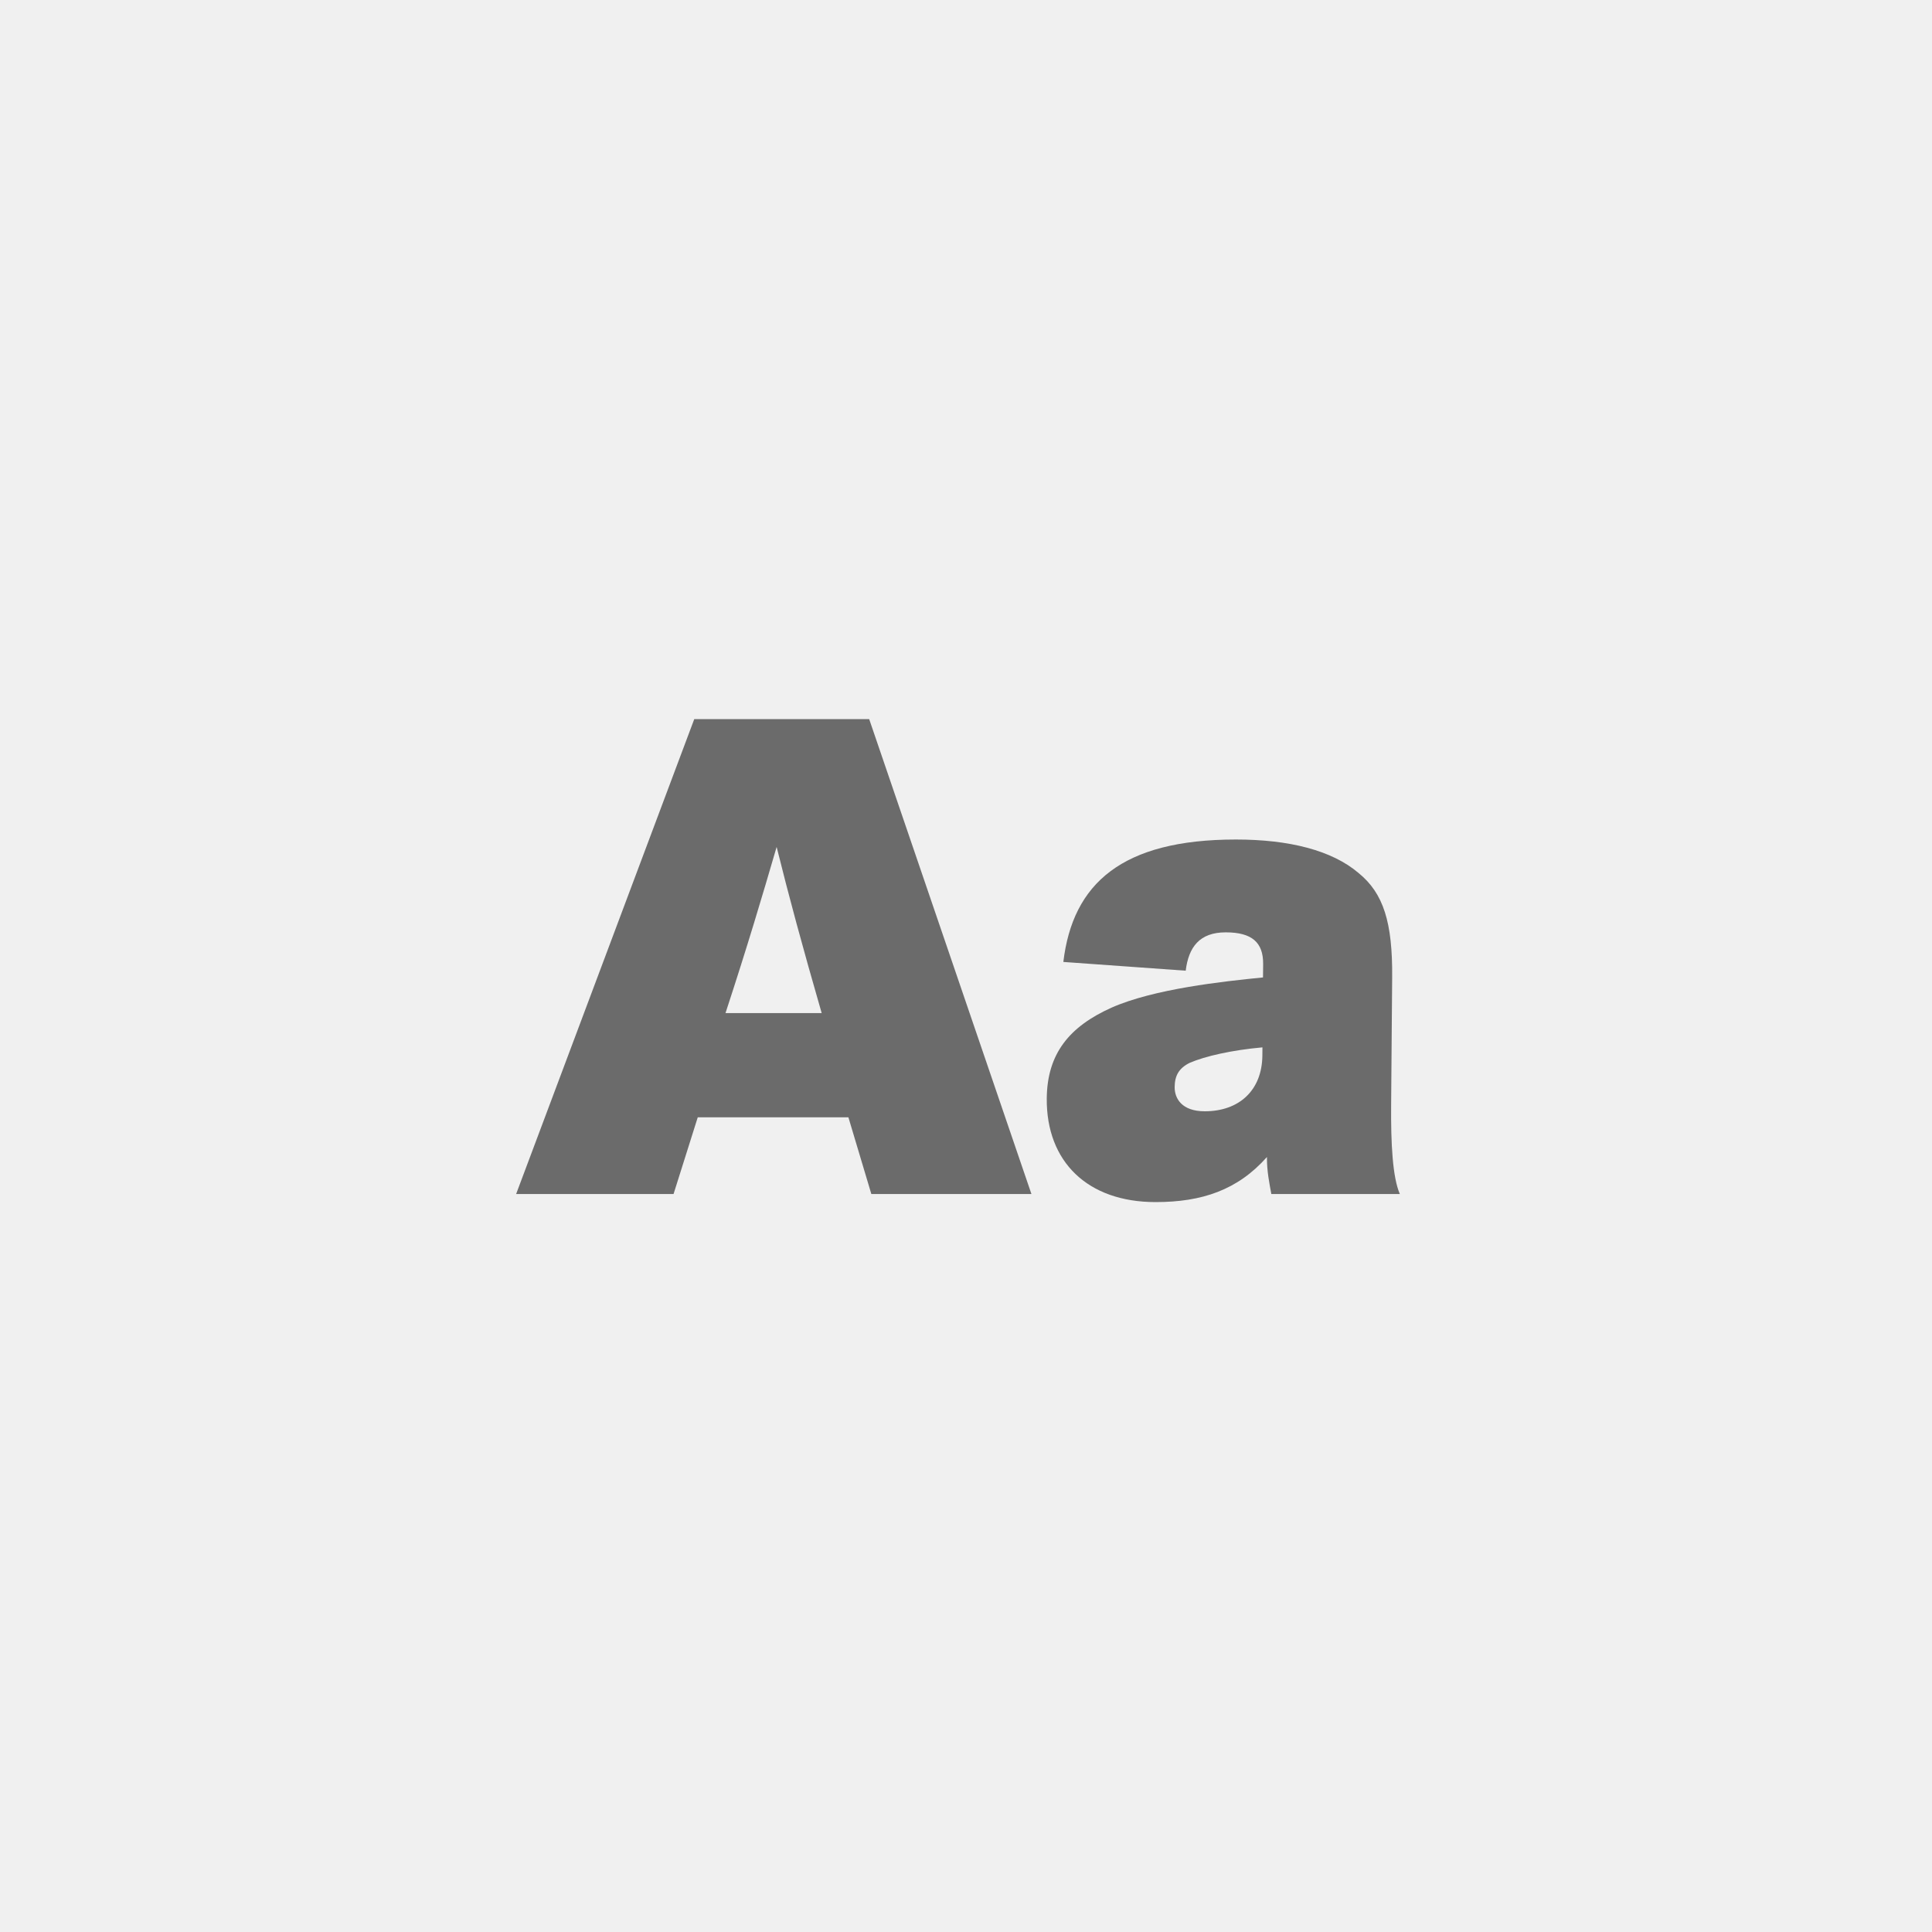
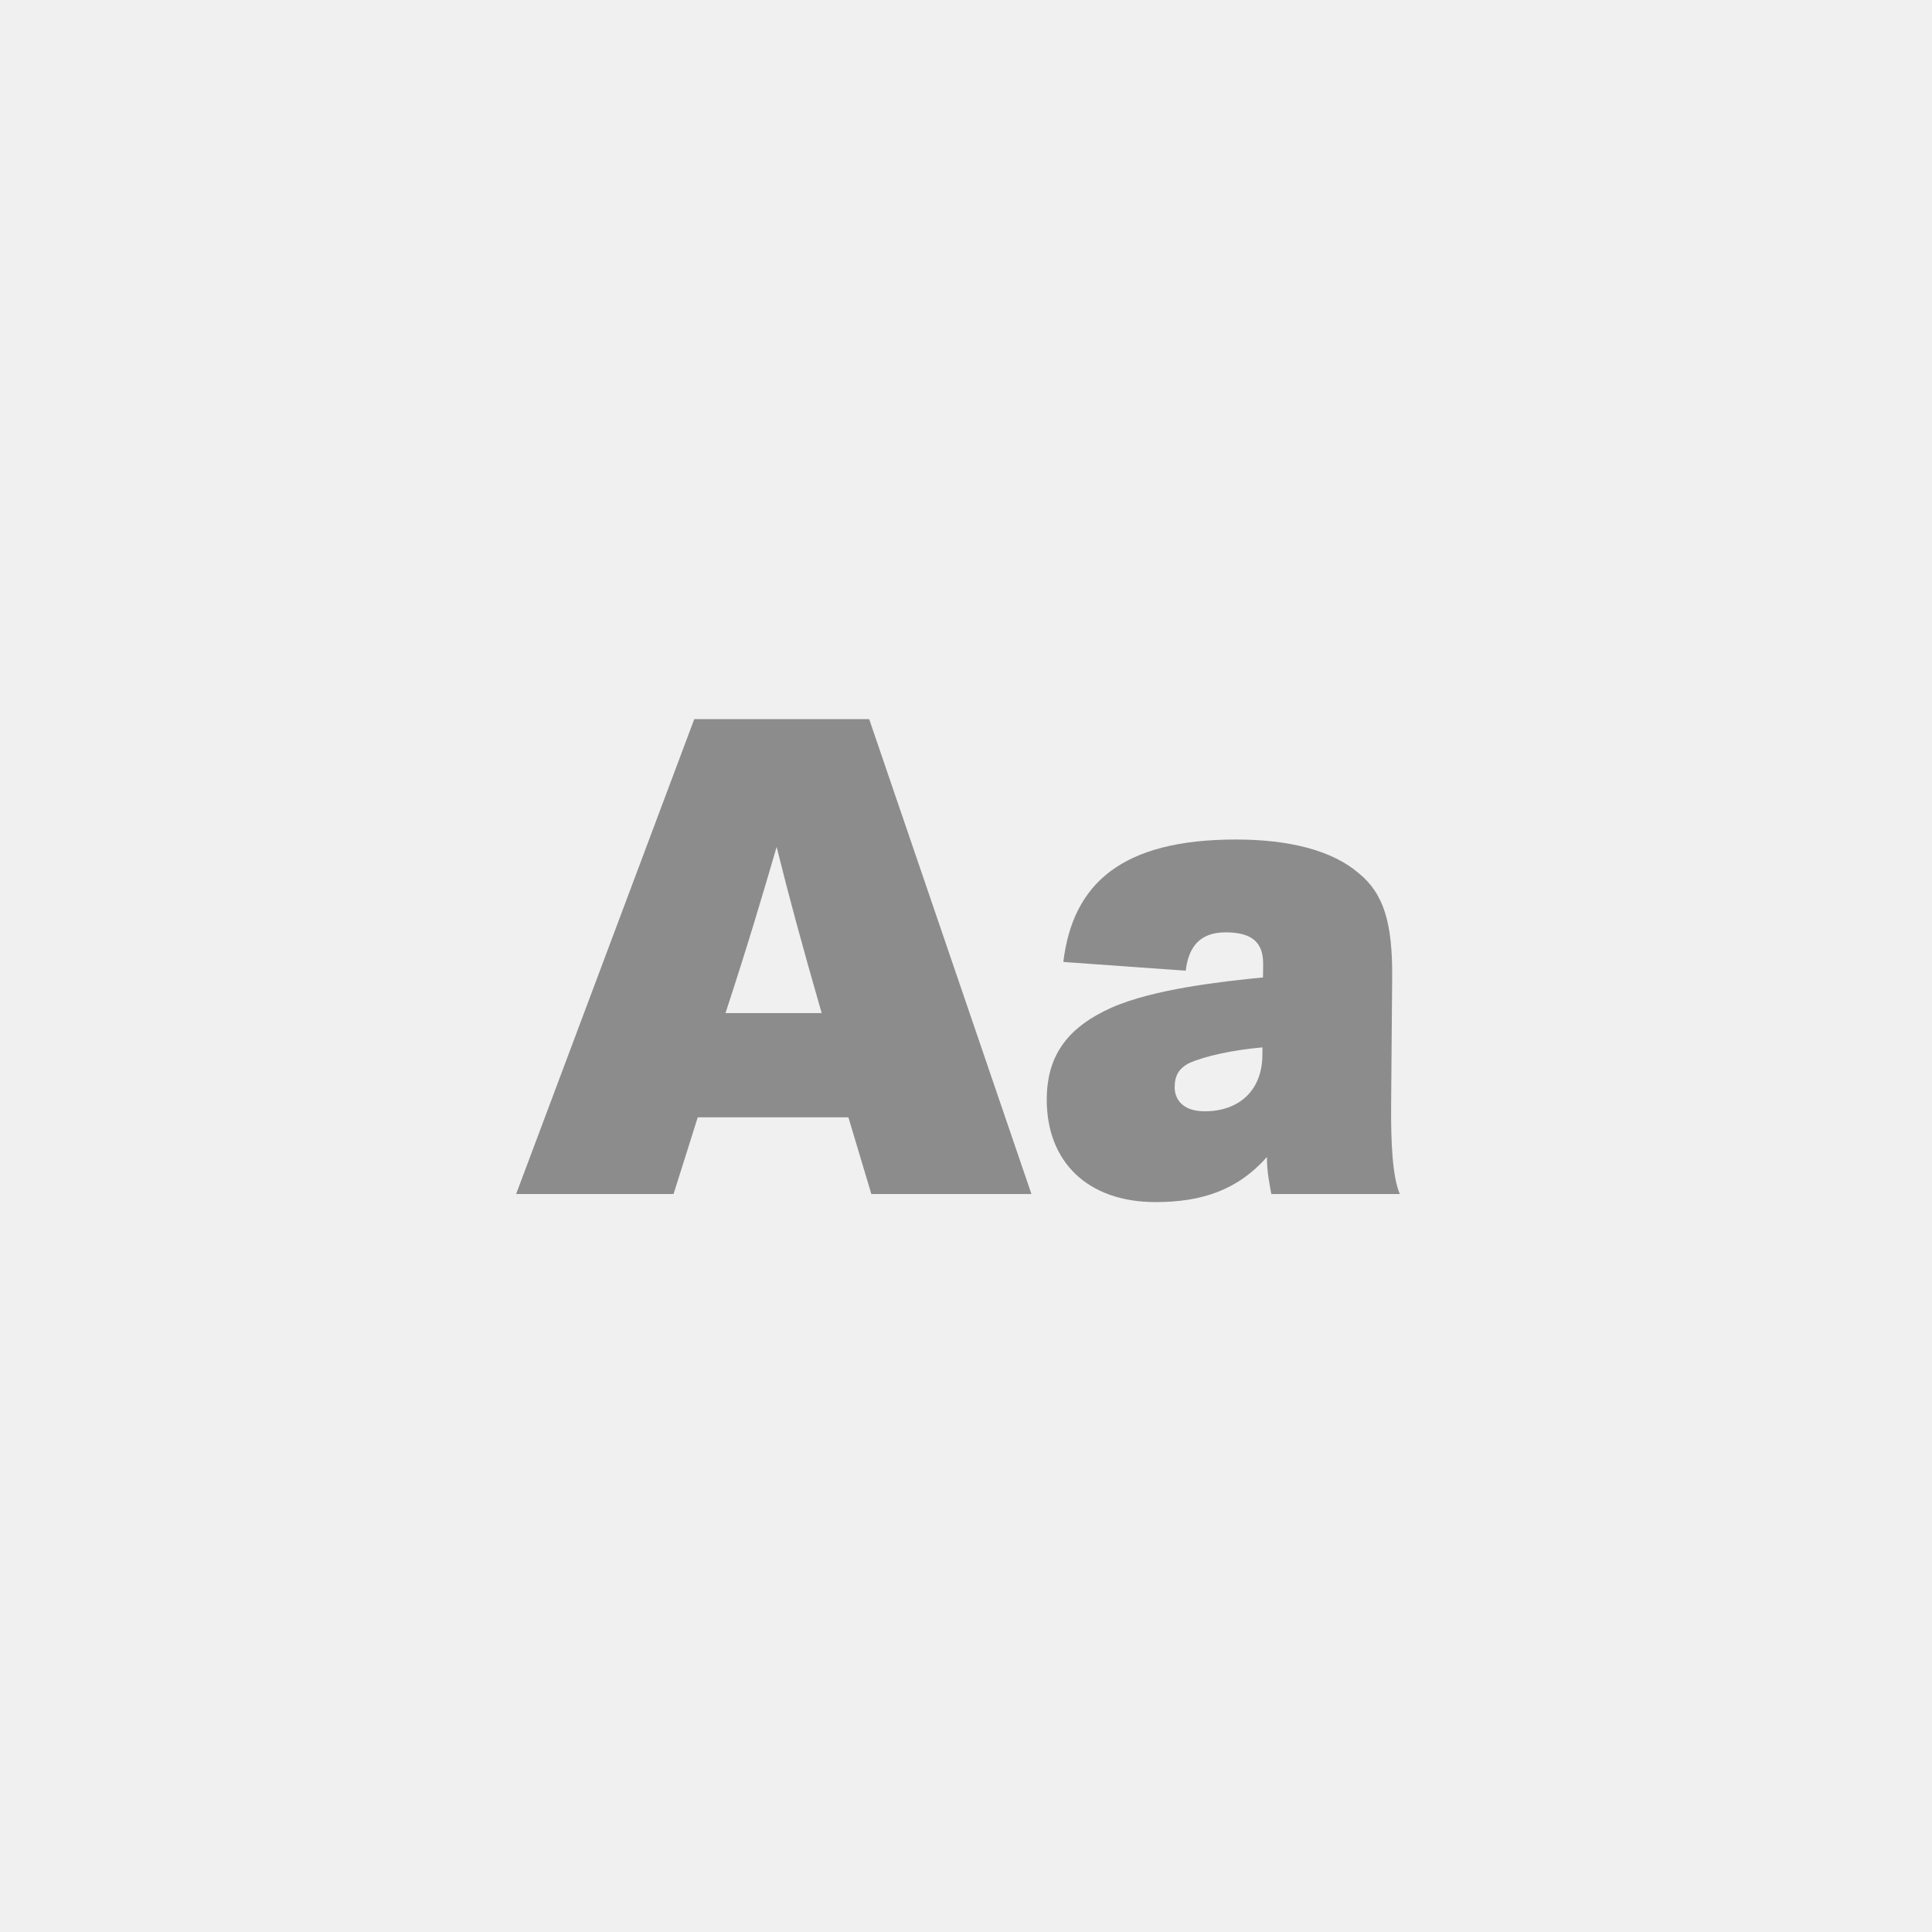
<svg xmlns="http://www.w3.org/2000/svg" width="60" height="60" viewBox="0 0 60 60" fill="none">
-   <g clip-path="url(#clip0_2786_2834)">
-     <path d="M32.032 37.081L26.993 22.332H21.561L16.029 37.081H20.918L21.669 34.7H26.348L27.06 37.081H32.032ZM22.531 31.462C23.216 29.373 23.668 27.848 24.119 26.302C24.503 27.848 24.909 29.352 25.518 31.462H22.531Z" fill="#6B6B6B" />
-     <path d="M39.346 35.932C39.342 36.371 39.422 36.747 39.482 37.081H43.473C43.247 36.559 43.193 35.514 43.203 34.303L43.235 30.355C43.249 28.642 42.964 27.743 42.196 27.116C41.367 26.406 40.032 26.072 38.382 26.072C34.851 26.072 33.315 27.43 33.023 29.874L36.823 30.146C36.913 29.415 37.251 28.955 38.066 28.955C38.88 28.955 39.233 29.268 39.228 29.937L39.224 30.355C37.97 30.48 35.837 30.71 34.516 31.295C33.216 31.88 32.52 32.715 32.508 34.115C32.492 36.079 33.777 37.332 35.887 37.332C37.328 37.332 38.439 36.956 39.346 35.932ZM39.204 32.778C39.195 33.864 38.48 34.512 37.414 34.512C36.704 34.512 36.477 34.115 36.48 33.76C36.483 33.405 36.611 33.175 36.946 33.008C37.428 32.799 38.266 32.611 39.206 32.527L39.204 32.778Z" fill="#6B6B6B" />
+   <g clip-path="url(#clip0_256_2490)">
+     <path d="M32.032 37.081L26.993 22.333H21.561L16.029 37.081H20.918L21.669 34.7H26.348L27.06 37.081H32.032ZM22.531 31.462C23.216 29.373 23.668 27.848 24.119 26.302C24.503 27.848 24.909 29.352 25.518 31.462H22.531Z" fill="#8C8C8C" />
+     <path d="M39.346 35.932C39.342 36.371 39.422 36.747 39.482 37.081H43.473C43.247 36.559 43.193 35.515 43.203 34.303L43.235 30.355C43.249 28.642 42.964 27.743 42.196 27.117C41.367 26.406 40.032 26.072 38.382 26.072C34.851 26.072 33.315 27.43 33.023 29.874L36.823 30.146C36.913 29.415 37.251 28.955 38.066 28.955C38.88 28.955 39.233 29.268 39.228 29.937L39.224 30.355C37.97 30.48 35.837 30.71 34.516 31.295C33.216 31.88 32.52 32.715 32.508 34.115C32.492 36.079 33.777 37.332 35.887 37.332C37.328 37.332 38.439 36.956 39.346 35.932ZM39.204 32.778C39.195 33.864 38.48 34.512 37.414 34.512C36.704 34.512 36.477 34.115 36.48 33.76C36.483 33.405 36.611 33.175 36.946 33.008C37.428 32.799 38.266 32.611 39.206 32.527L39.204 32.778Z" fill="#8C8C8C" />
  </g>
  <defs>
-     <clipPath id="clip0_2786_2834">
+     <clipPath id="clip0_256_2490">
      <rect width="60" height="60" fill="white" />
    </clipPath>
  </defs>
</svg>
